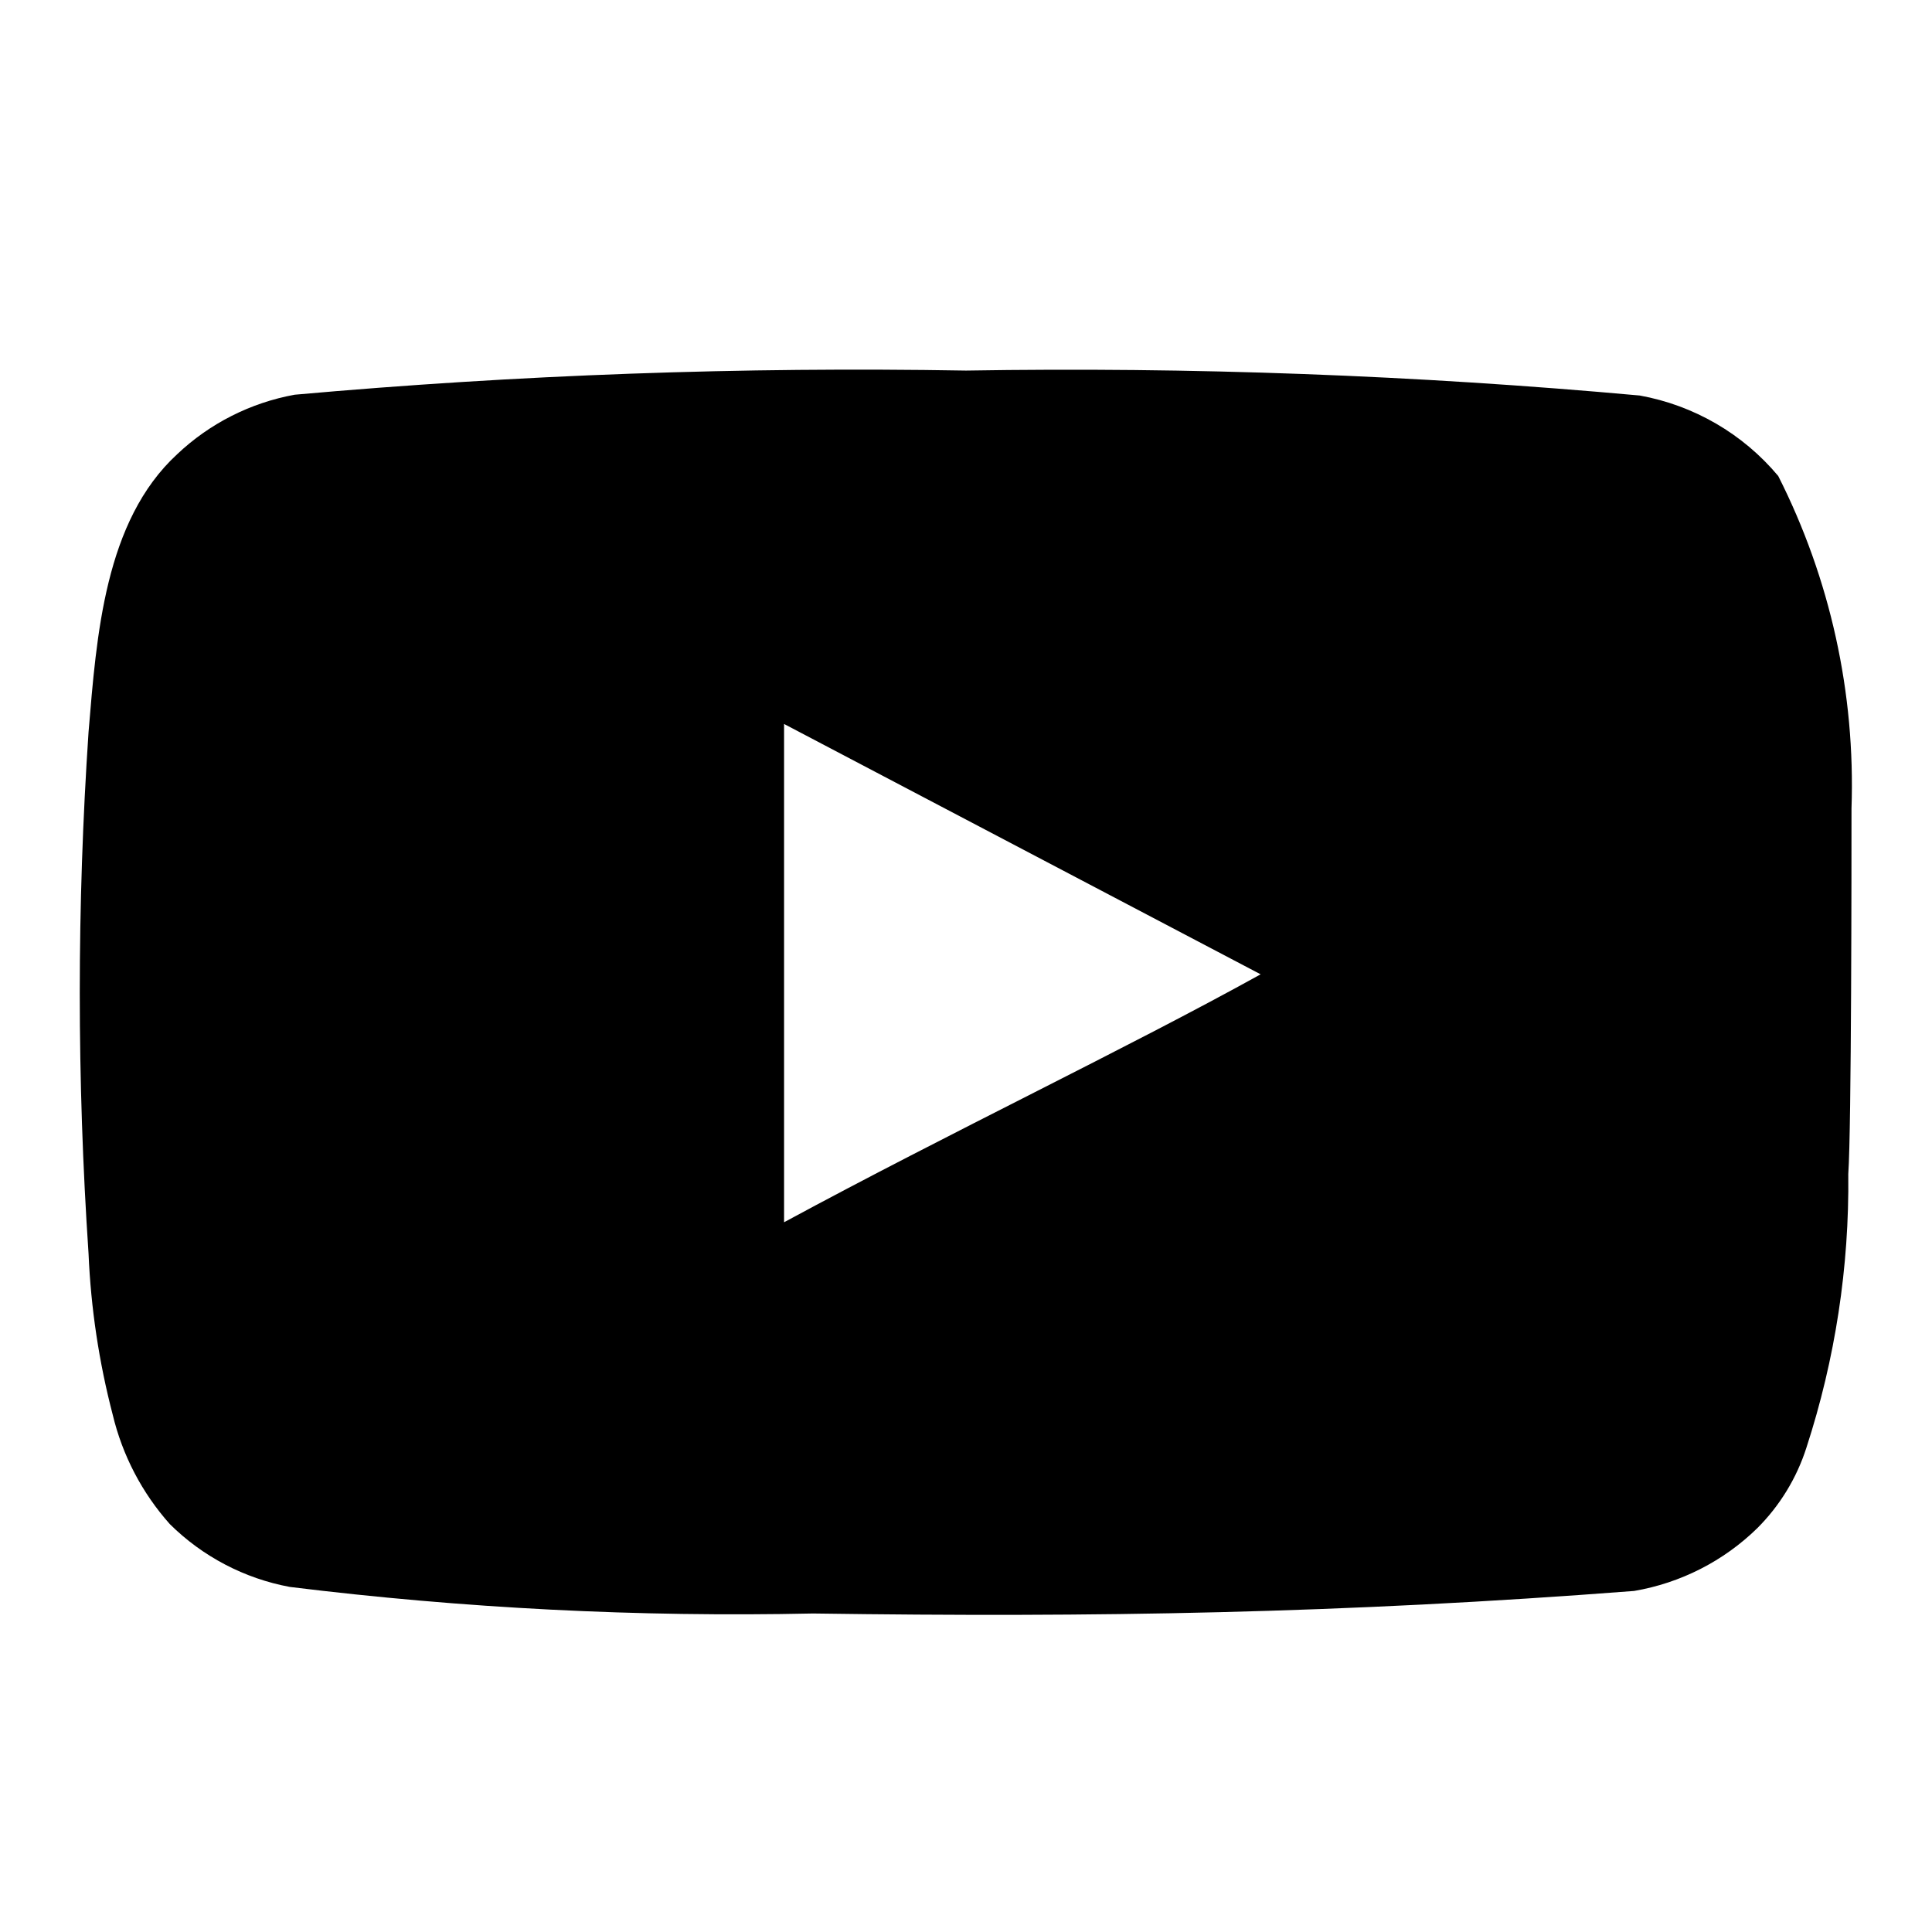
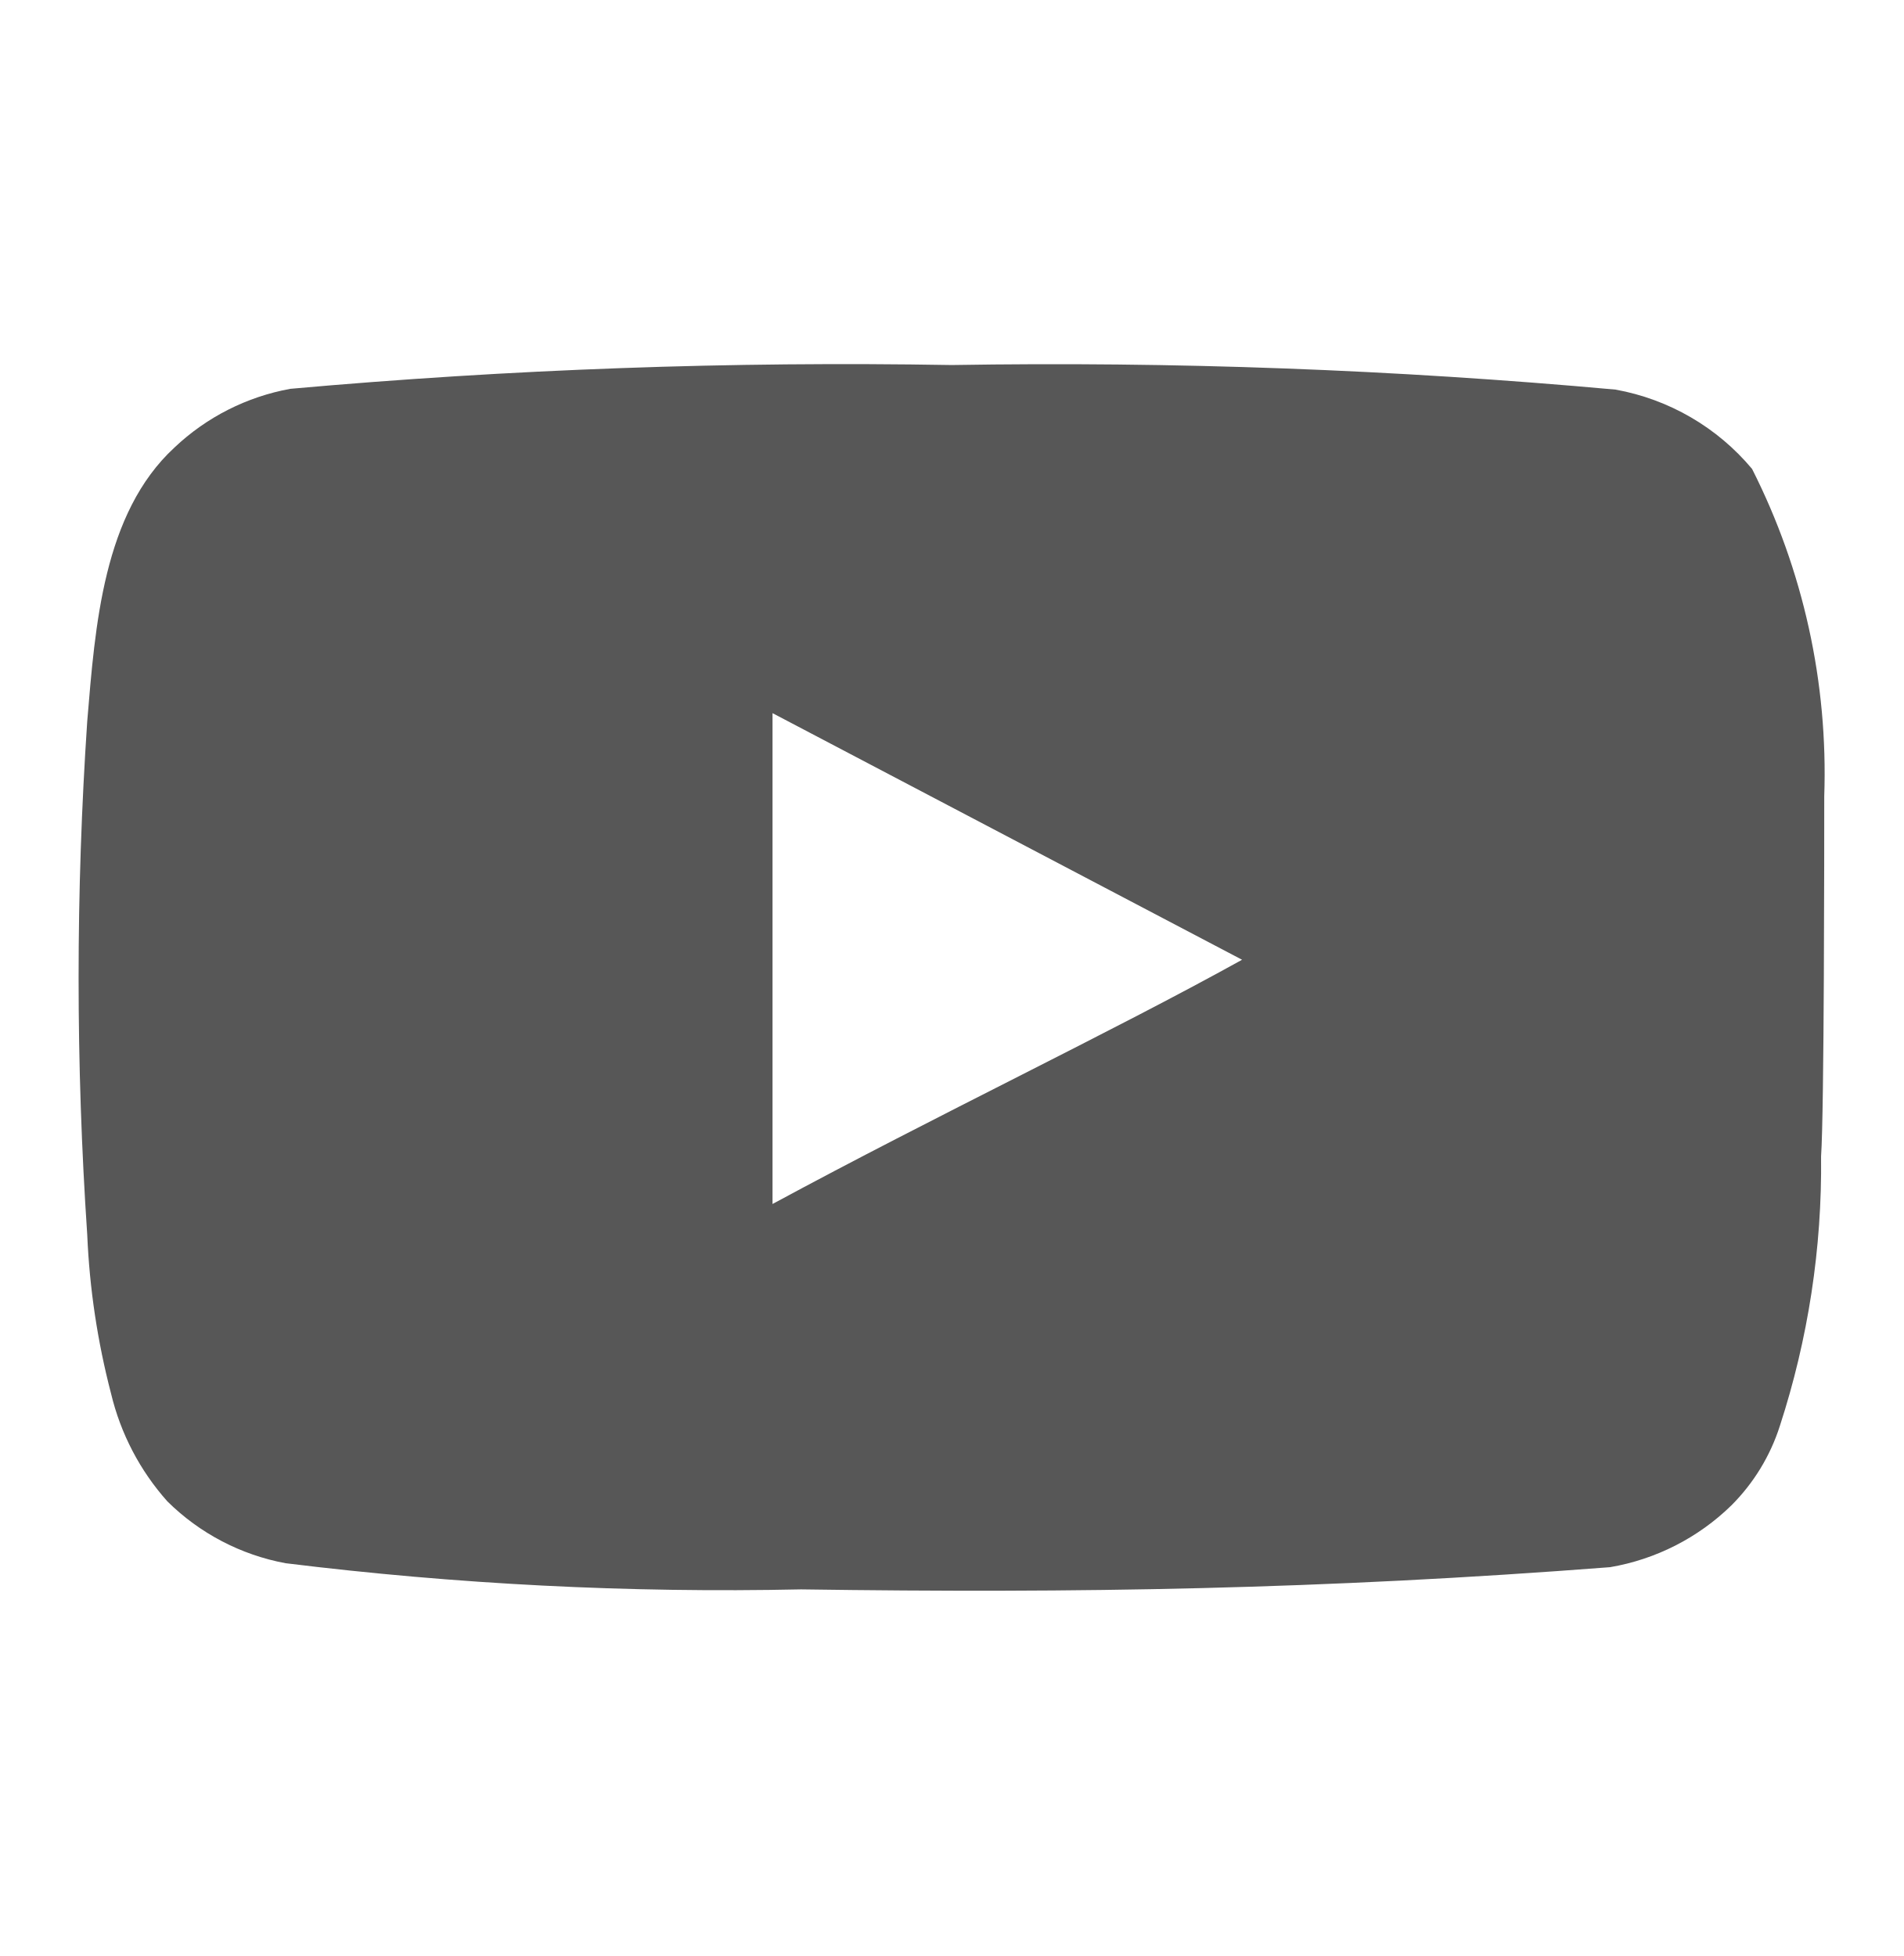
- <svg xmlns="http://www.w3.org/2000/svg" id="youtube" viewBox="0 0 36 36">
-   <path d="M34.5 15.065C34.574 12.918 34.105 10.787 33.135 8.87C32.477 8.083 31.564 7.553 30.555 7.37C26.381 6.991 22.19 6.836 18 6.905C13.825 6.833 9.649 6.983 5.49 7.355C4.668 7.505 3.907 7.89 3.3 8.465C1.95 9.71 1.8 11.84 1.65 13.64C1.432 16.876 1.432 20.124 1.65 23.36C1.693 24.373 1.844 25.379 2.1 26.36C2.281 27.118 2.647 27.819 3.165 28.4C3.776 29.005 4.555 29.413 5.4 29.57C8.634 29.969 11.892 30.135 15.15 30.065C20.4 30.14 25.005 30.065 30.45 29.645C31.316 29.497 32.117 29.089 32.745 28.475C33.165 28.055 33.479 27.541 33.66 26.975C34.196 25.329 34.46 23.606 34.44 21.875C34.5 21.035 34.5 15.965 34.5 15.065ZM14.61 22.775V13.49L23.49 18.155C21 19.535 17.715 21.095 14.61 22.775Z" />
+ <svg xmlns="http://www.w3.org/2000/svg" width="36" height="37" viewBox="0 0 36 37" fill="none">
+   <g id="Brands / youtube">
+     <path id="Vector" d="M34.5 15.065C34.574 12.918 34.105 10.787 33.135 8.87C32.477 8.083 31.564 7.553 30.555 7.37C26.381 6.991 22.19 6.836 18 6.905C13.825 6.833 9.649 6.983 5.49 7.355C4.668 7.505 3.907 7.89 3.3 8.465C1.95 9.71 1.8 11.84 1.65 13.64C1.432 16.876 1.432 20.124 1.65 23.36C1.693 24.373 1.844 25.379 2.1 26.36C2.281 27.118 2.647 27.819 3.165 28.4C3.776 29.005 4.555 29.413 5.4 29.57C8.634 29.969 11.892 30.135 15.15 30.065C20.4 30.14 25.005 30.065 30.45 29.645C31.316 29.497 32.117 29.089 32.745 28.475C33.165 28.055 33.479 27.541 33.66 26.975C34.196 25.329 34.46 23.606 34.44 21.875C34.5 21.035 34.5 15.965 34.5 15.065ZM14.61 22.775V13.49L23.49 18.155C21 19.535 17.715 21.095 14.61 22.775Z" fill="#575757" />
+   </g>
</svg>
